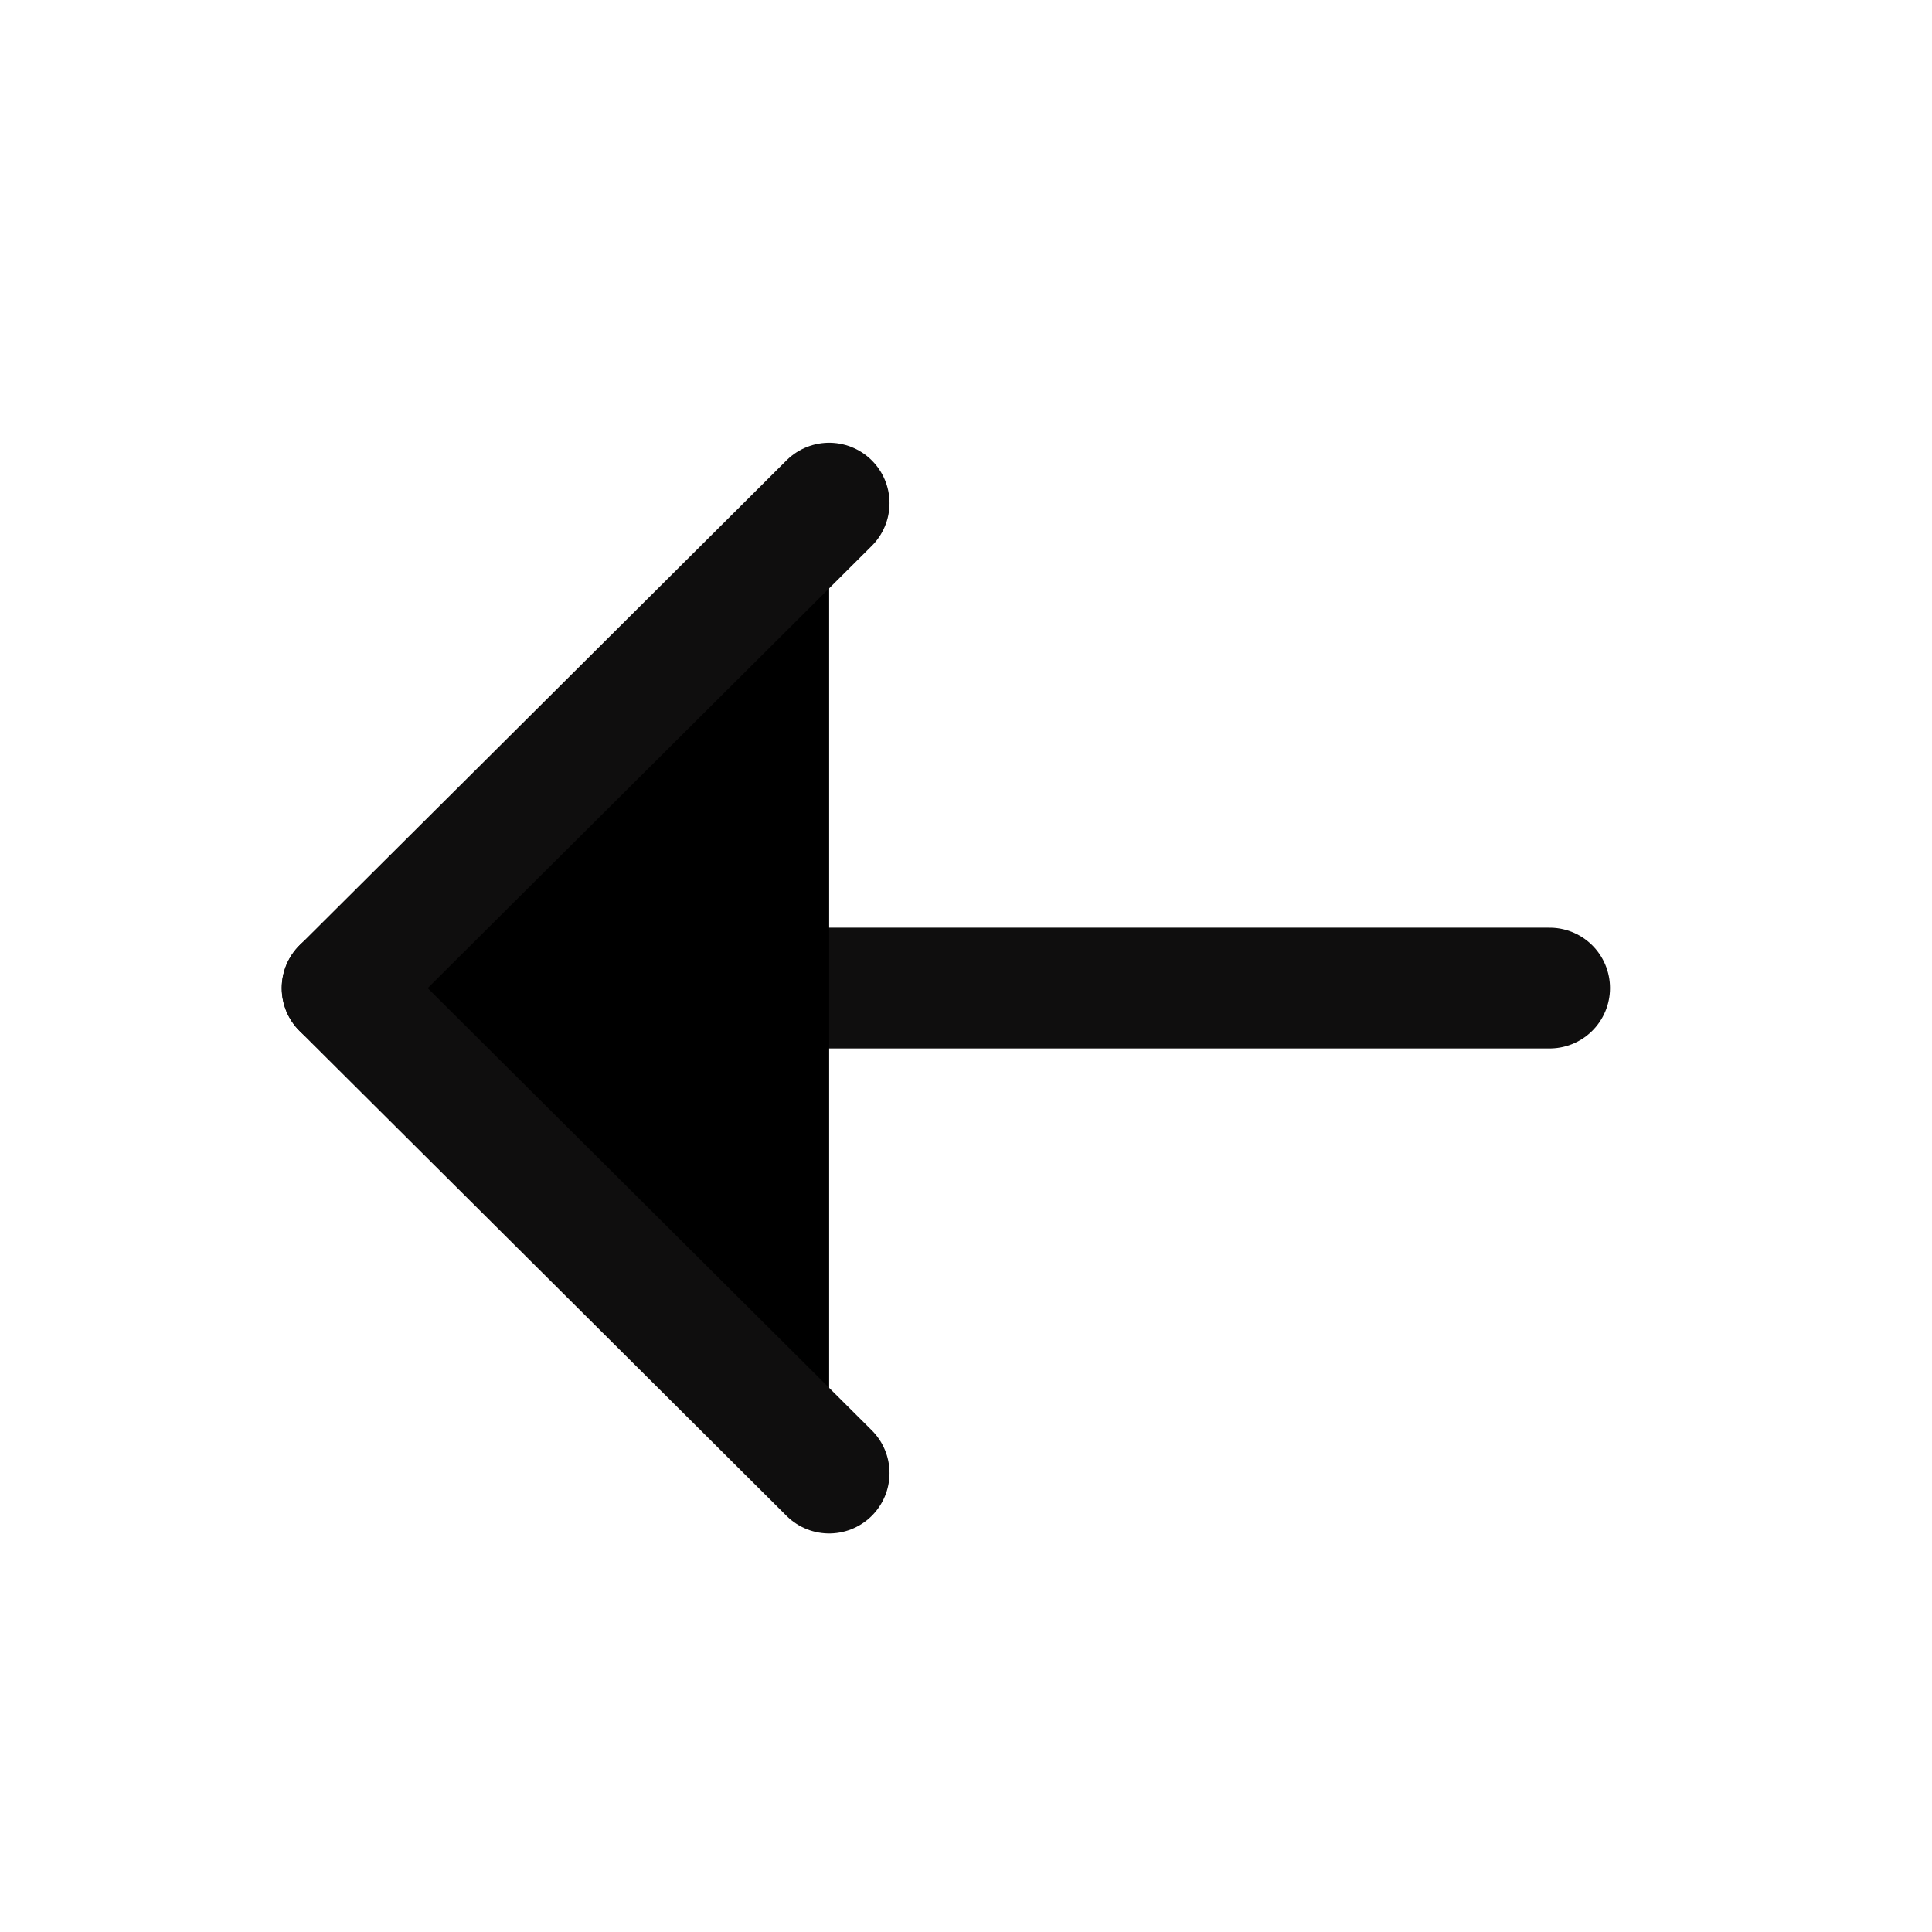
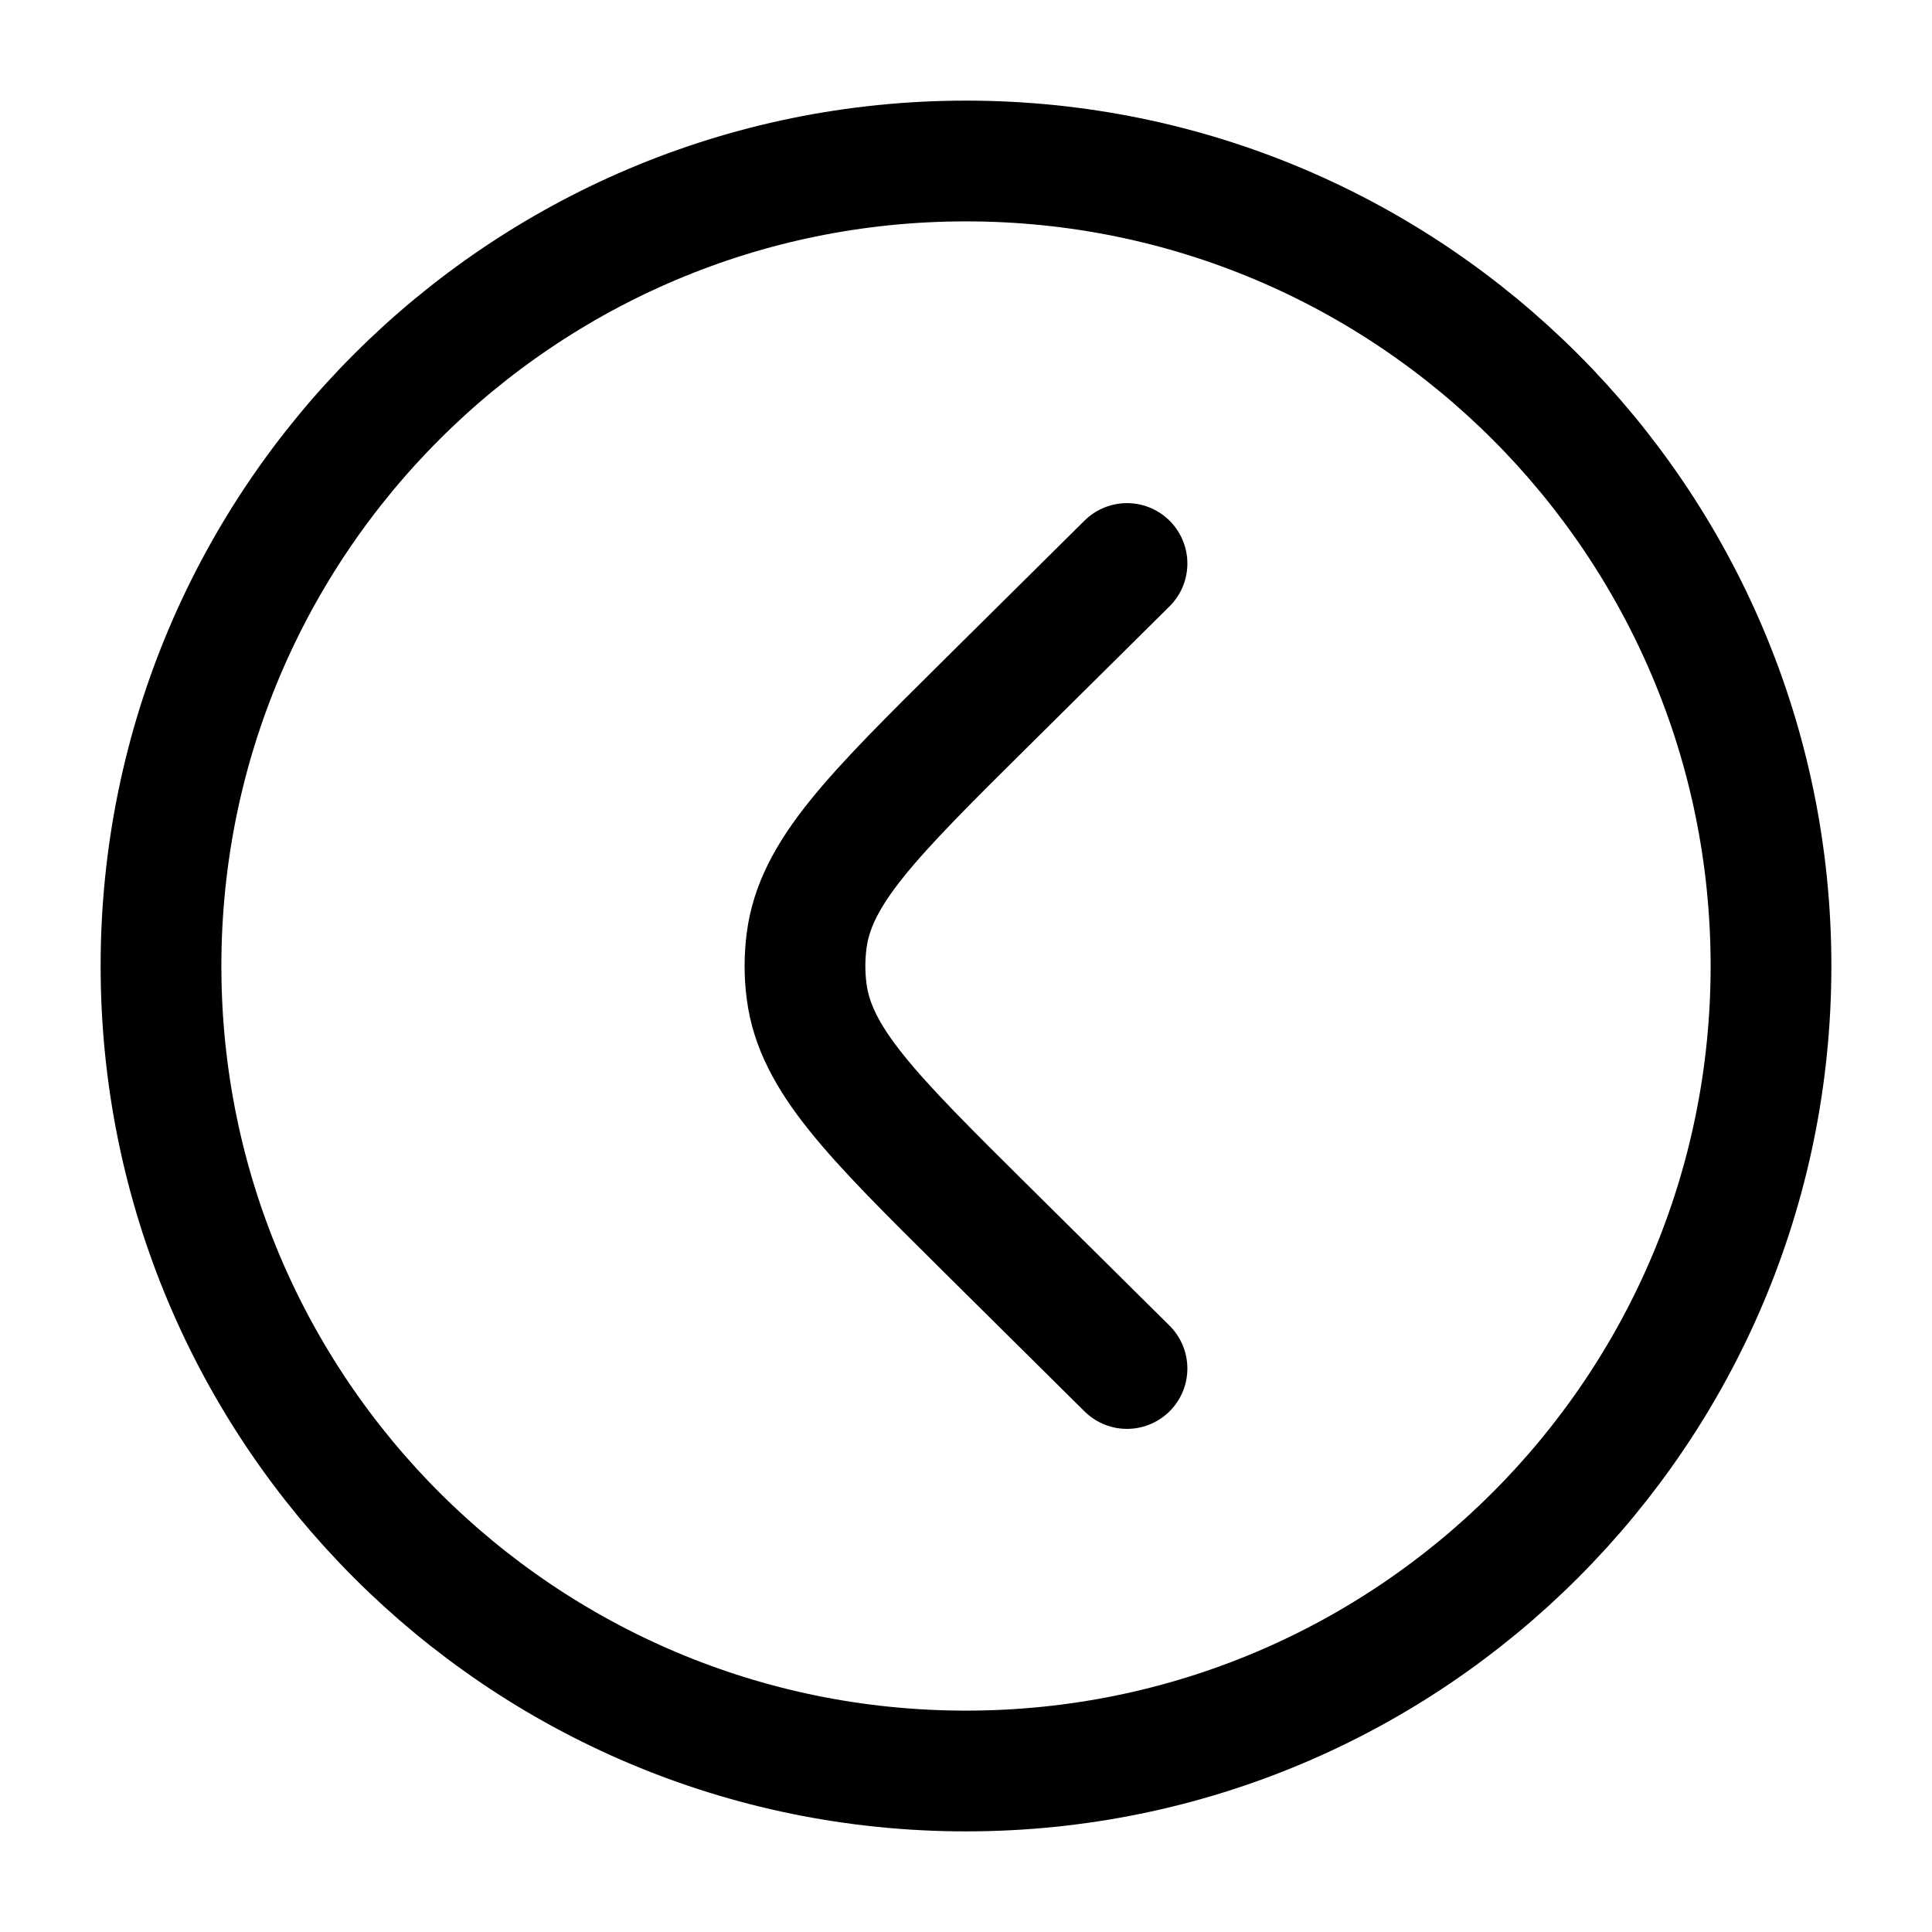
- <svg xmlns="http://www.w3.org/2000/svg" width="24" height="24" viewBox="0 0 24 24" fill="currentColor">
-   <path d="M4.25 12.274L19.25 12.274" stroke="#0F0E0E" stroke-width="1.5" stroke-linecap="round" stroke-linejoin="round" />
-   <path d="M10.3 18.299L4.25 12.275L10.3 6.25" stroke="#0F0E0E" stroke-width="1.5" stroke-linecap="round" stroke-linejoin="round" />
+ <svg xmlns="http://www.w3.org/2000/svg" width="24" height="24" viewBox="0 0 24 24" fill="none">
+   <path d="M14 17L12.237 15.253C10.831 13.859 10.128 13.162 10.02 12.313C9.993 12.105 9.993 11.895 10.02 11.687C10.128 10.838 10.831 10.141 12.237 8.747L14 7M22 12C22 17.523 17.523 22 12 22C6.477 22 2 17.523 2 12C2 6.477 6.477 2 12 2C17.523 2 22 6.477 22 12Z" stroke="currentColor" stroke-width="1.5" stroke-linecap="round" />
</svg>
